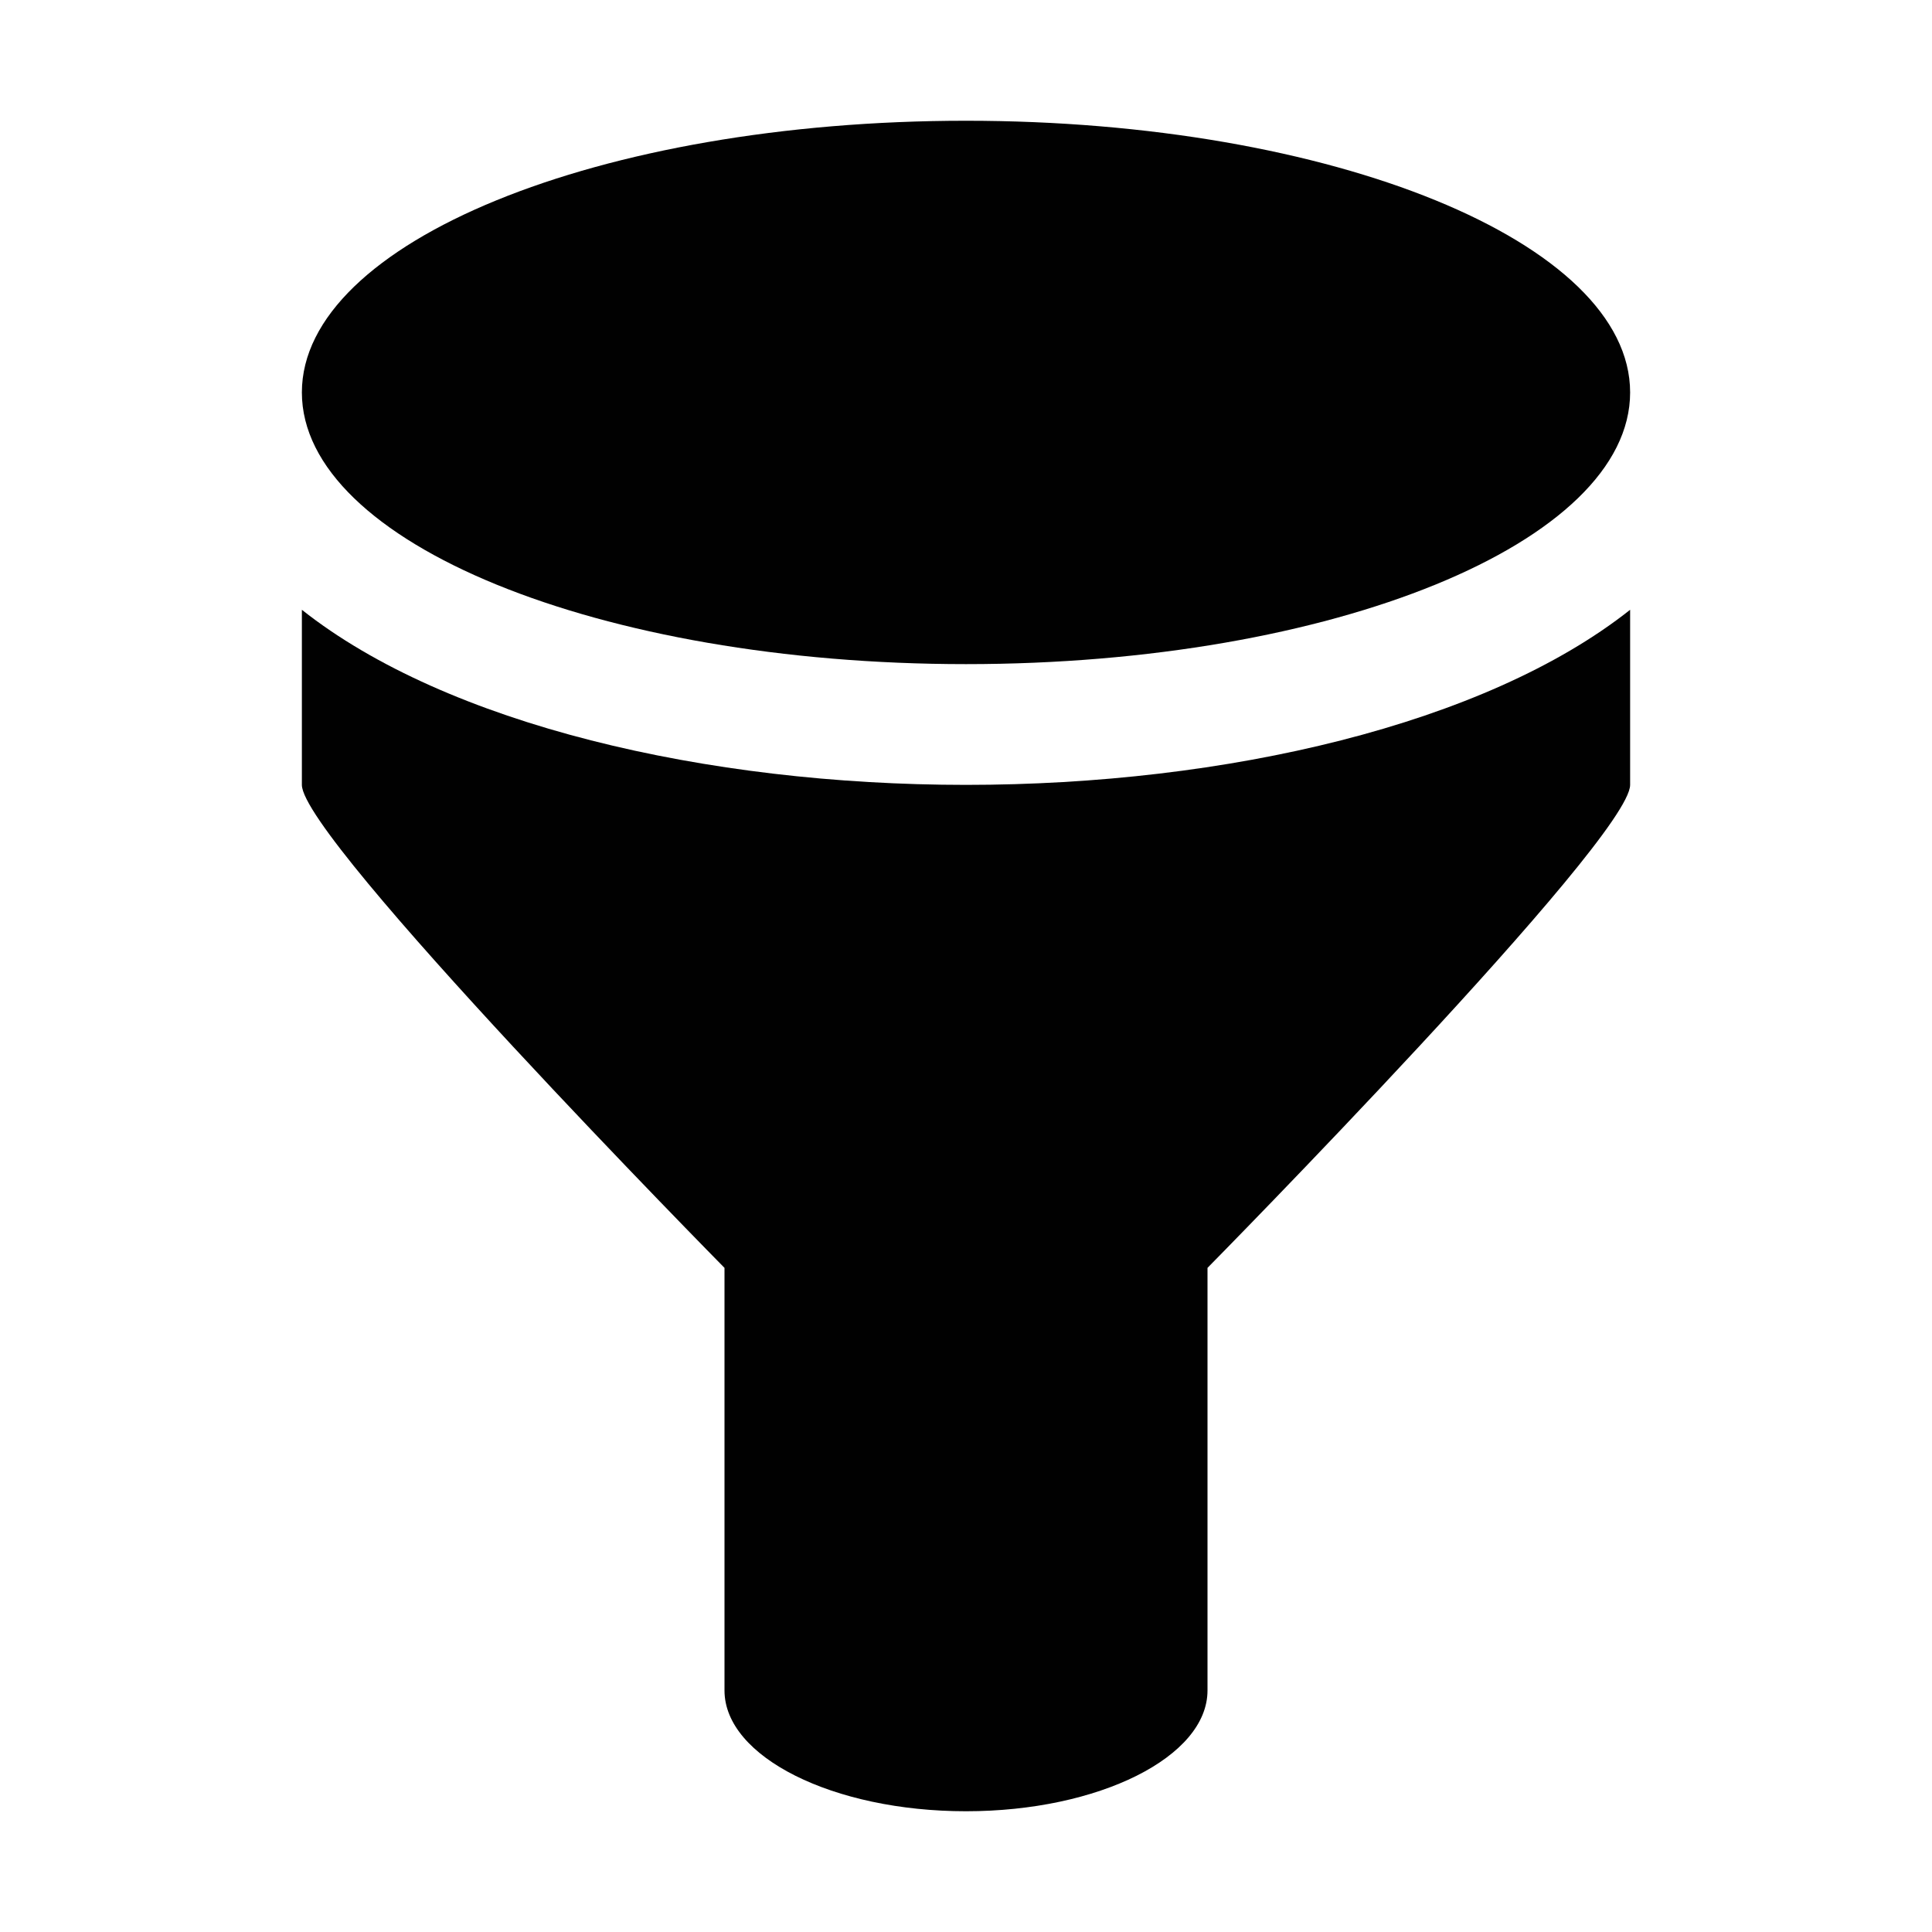
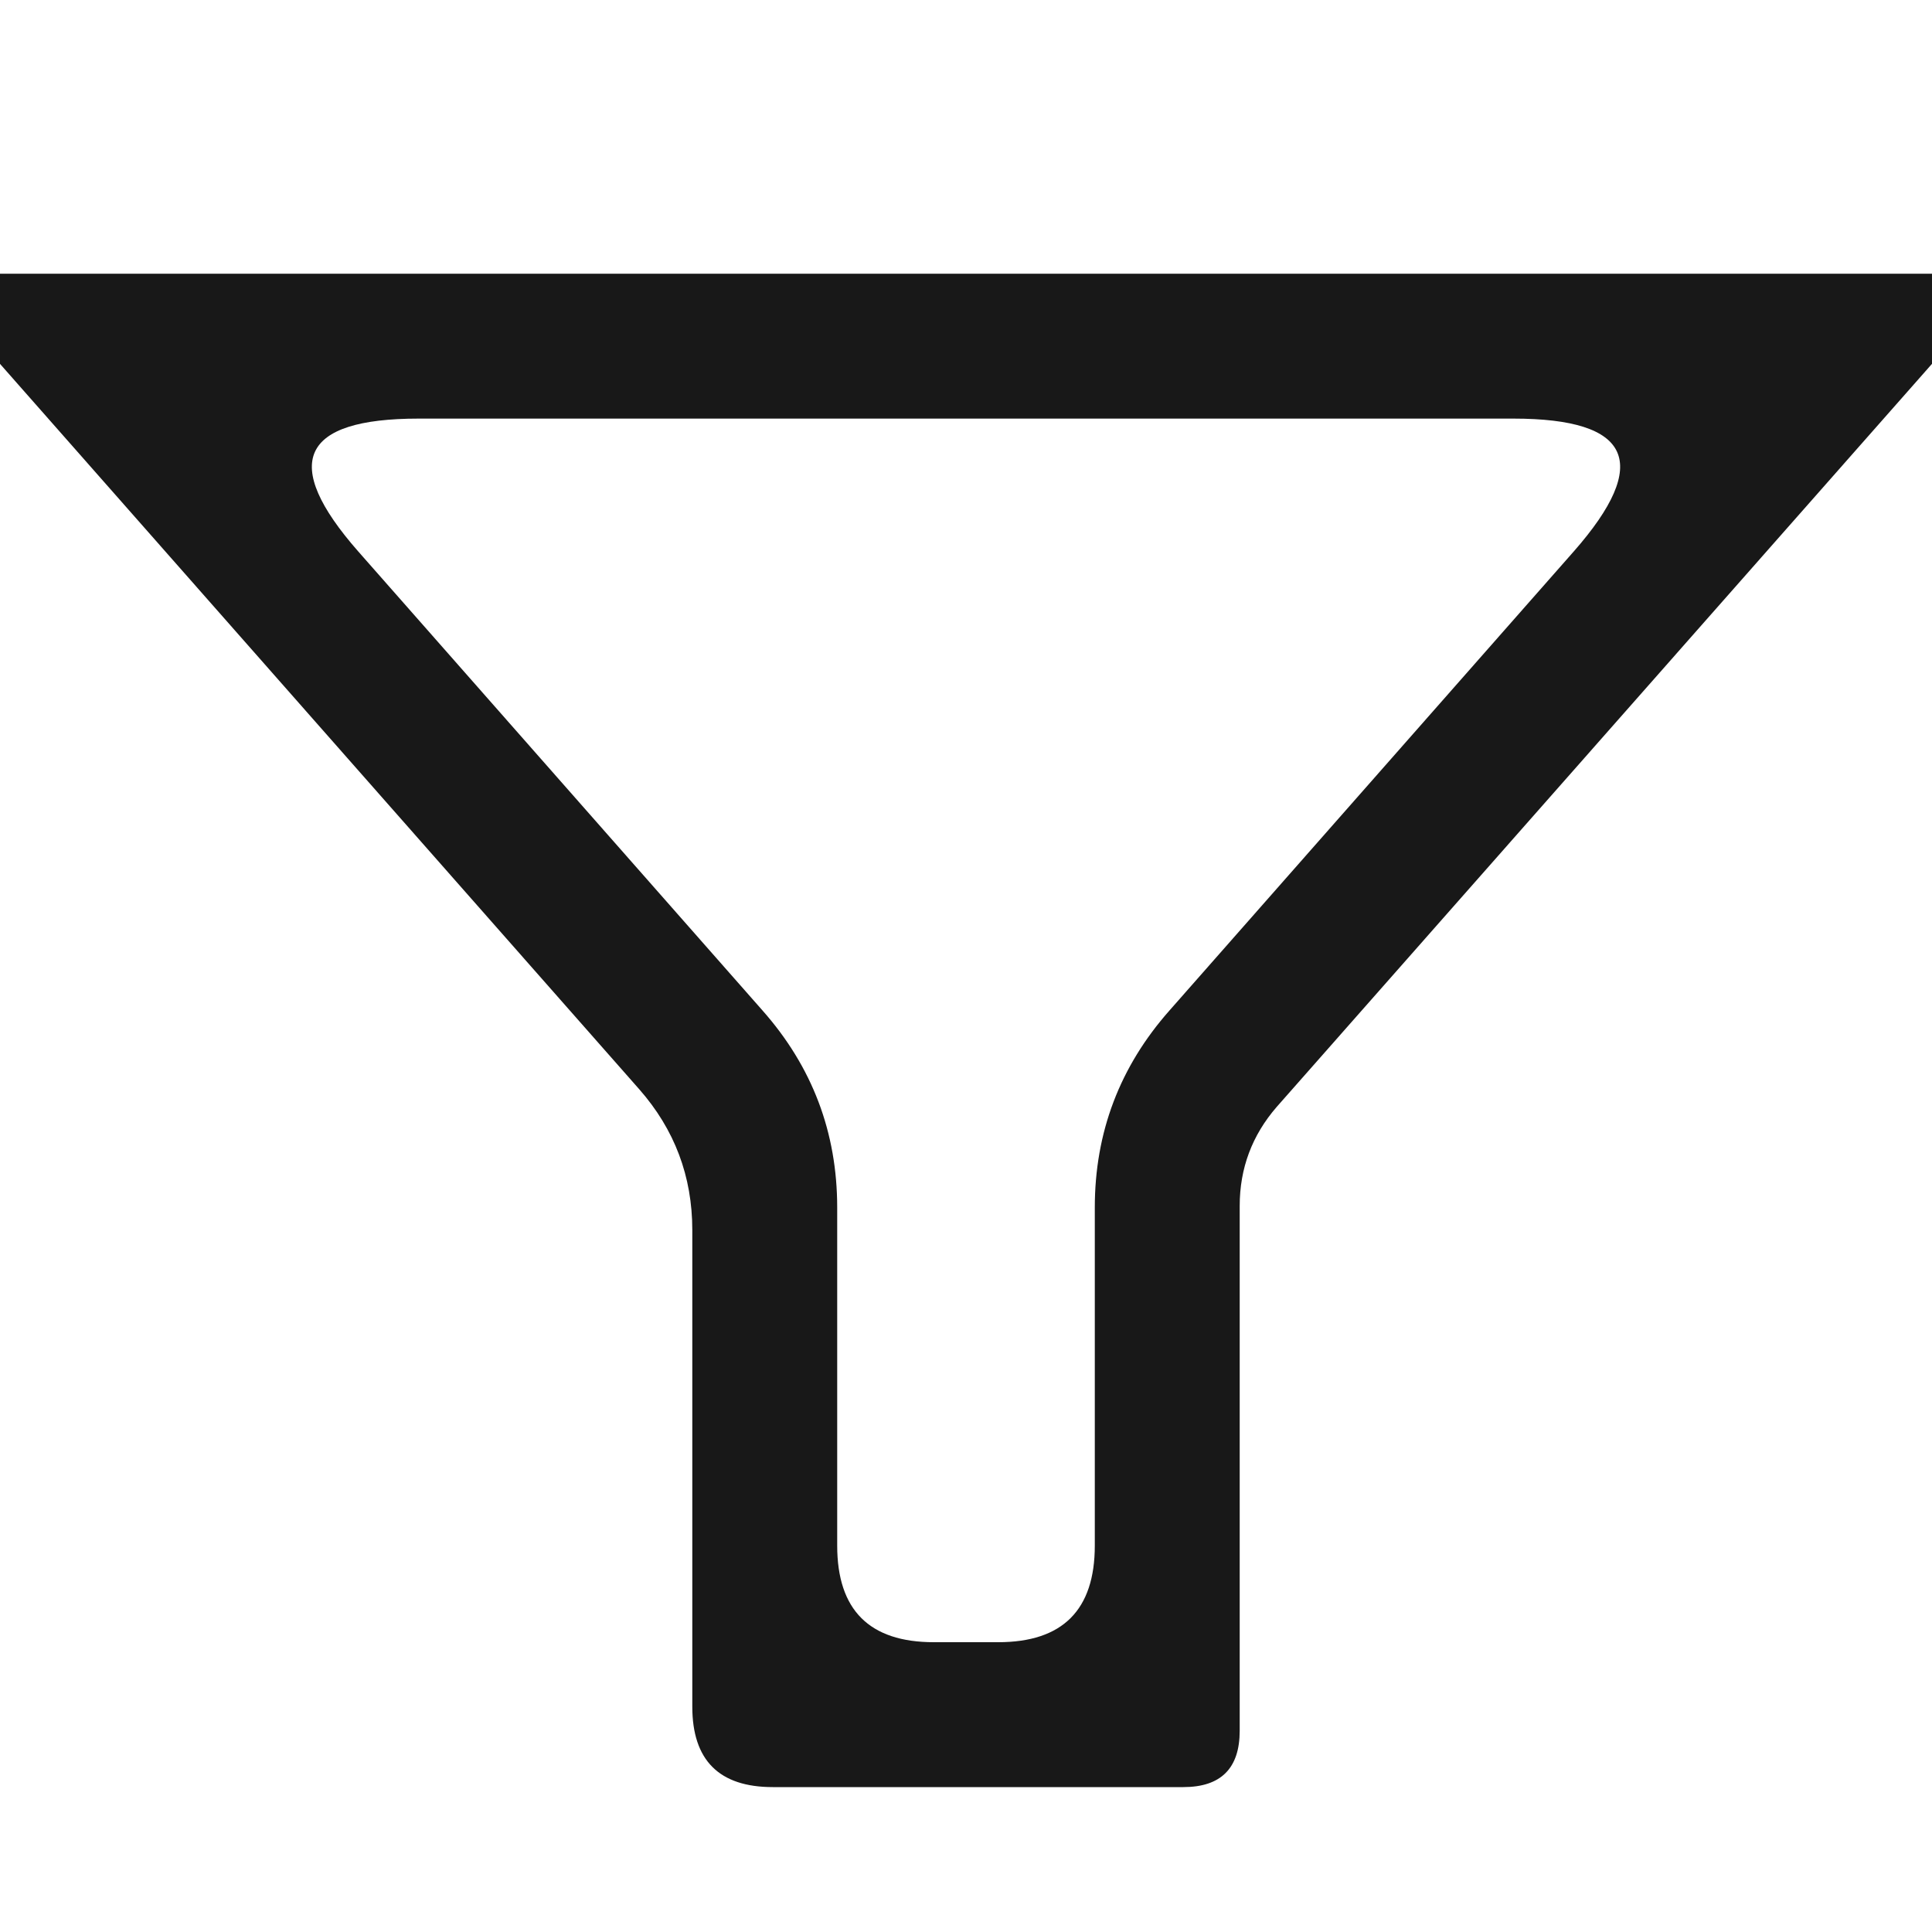
- <svg xmlns="http://www.w3.org/2000/svg" version="1.1" id="Layer_1" x="0px" y="0px" width="32px" height="32px" viewBox="0 0 32 32" style="enable-background:new 0 0 32 32;" xml:space="preserve">
-   <style type="text/css">
- 	.st0{fill:#010101;}
- </style>
-   <ellipse class="st0" cx="16" cy="6.5" rx="11" ry="4.5" />
-   <path class="st0" d="M5,10.1V13c0,0.9,7,8,7,8v7c0,1.1,1.8,2,4,2v0c0,0,0,0,0,0c0,0,0,0,0,0s0,0,0,0c0,0,0,0,0,0v0c2.2,0,4-0.9,4-2  v-7c0,0,7-7.1,7-8v-2.9C24.6,12,20.3,13,16,13S7.4,12,5,10.1z" />
+ <svg xmlns="http://www.w3.org/2000/svg" viewBox="0 0 24 24" width="24" height="24">
+   <path d="M4.45,6.85 L4.45,6.85 Q3.00,5.20 5.20,5.20 L18.80,5.20 Q21.00,5.20 19.55,6.85 L14.53,12.55 Q13.60,13.60 13.60,15.00 L13.60,19.20 Q13.60,20.40 12.40,20.40 L11.60,20.40 Q10.40,20.40 10.40,19.20 L10.40,15.00 Q10.40,13.60 9.47,12.55 Z M7.94,13.53 L7.94,13.53 Q8.60,14.28 8.60,15.28 L8.60,21.20 Q8.60,22.20 9.60,22.20 L14.70,22.20 Q15.40,22.20 15.40,21.50 L15.40,14.98 Q15.40,14.28 15.86,13.75 L24.52,3.93 Q24.98,3.40 24.28,3.40 L-0.28,3.40 Q-0.98,3.40 -0.52,3.93 Z" fill="#181818" />
</svg>
